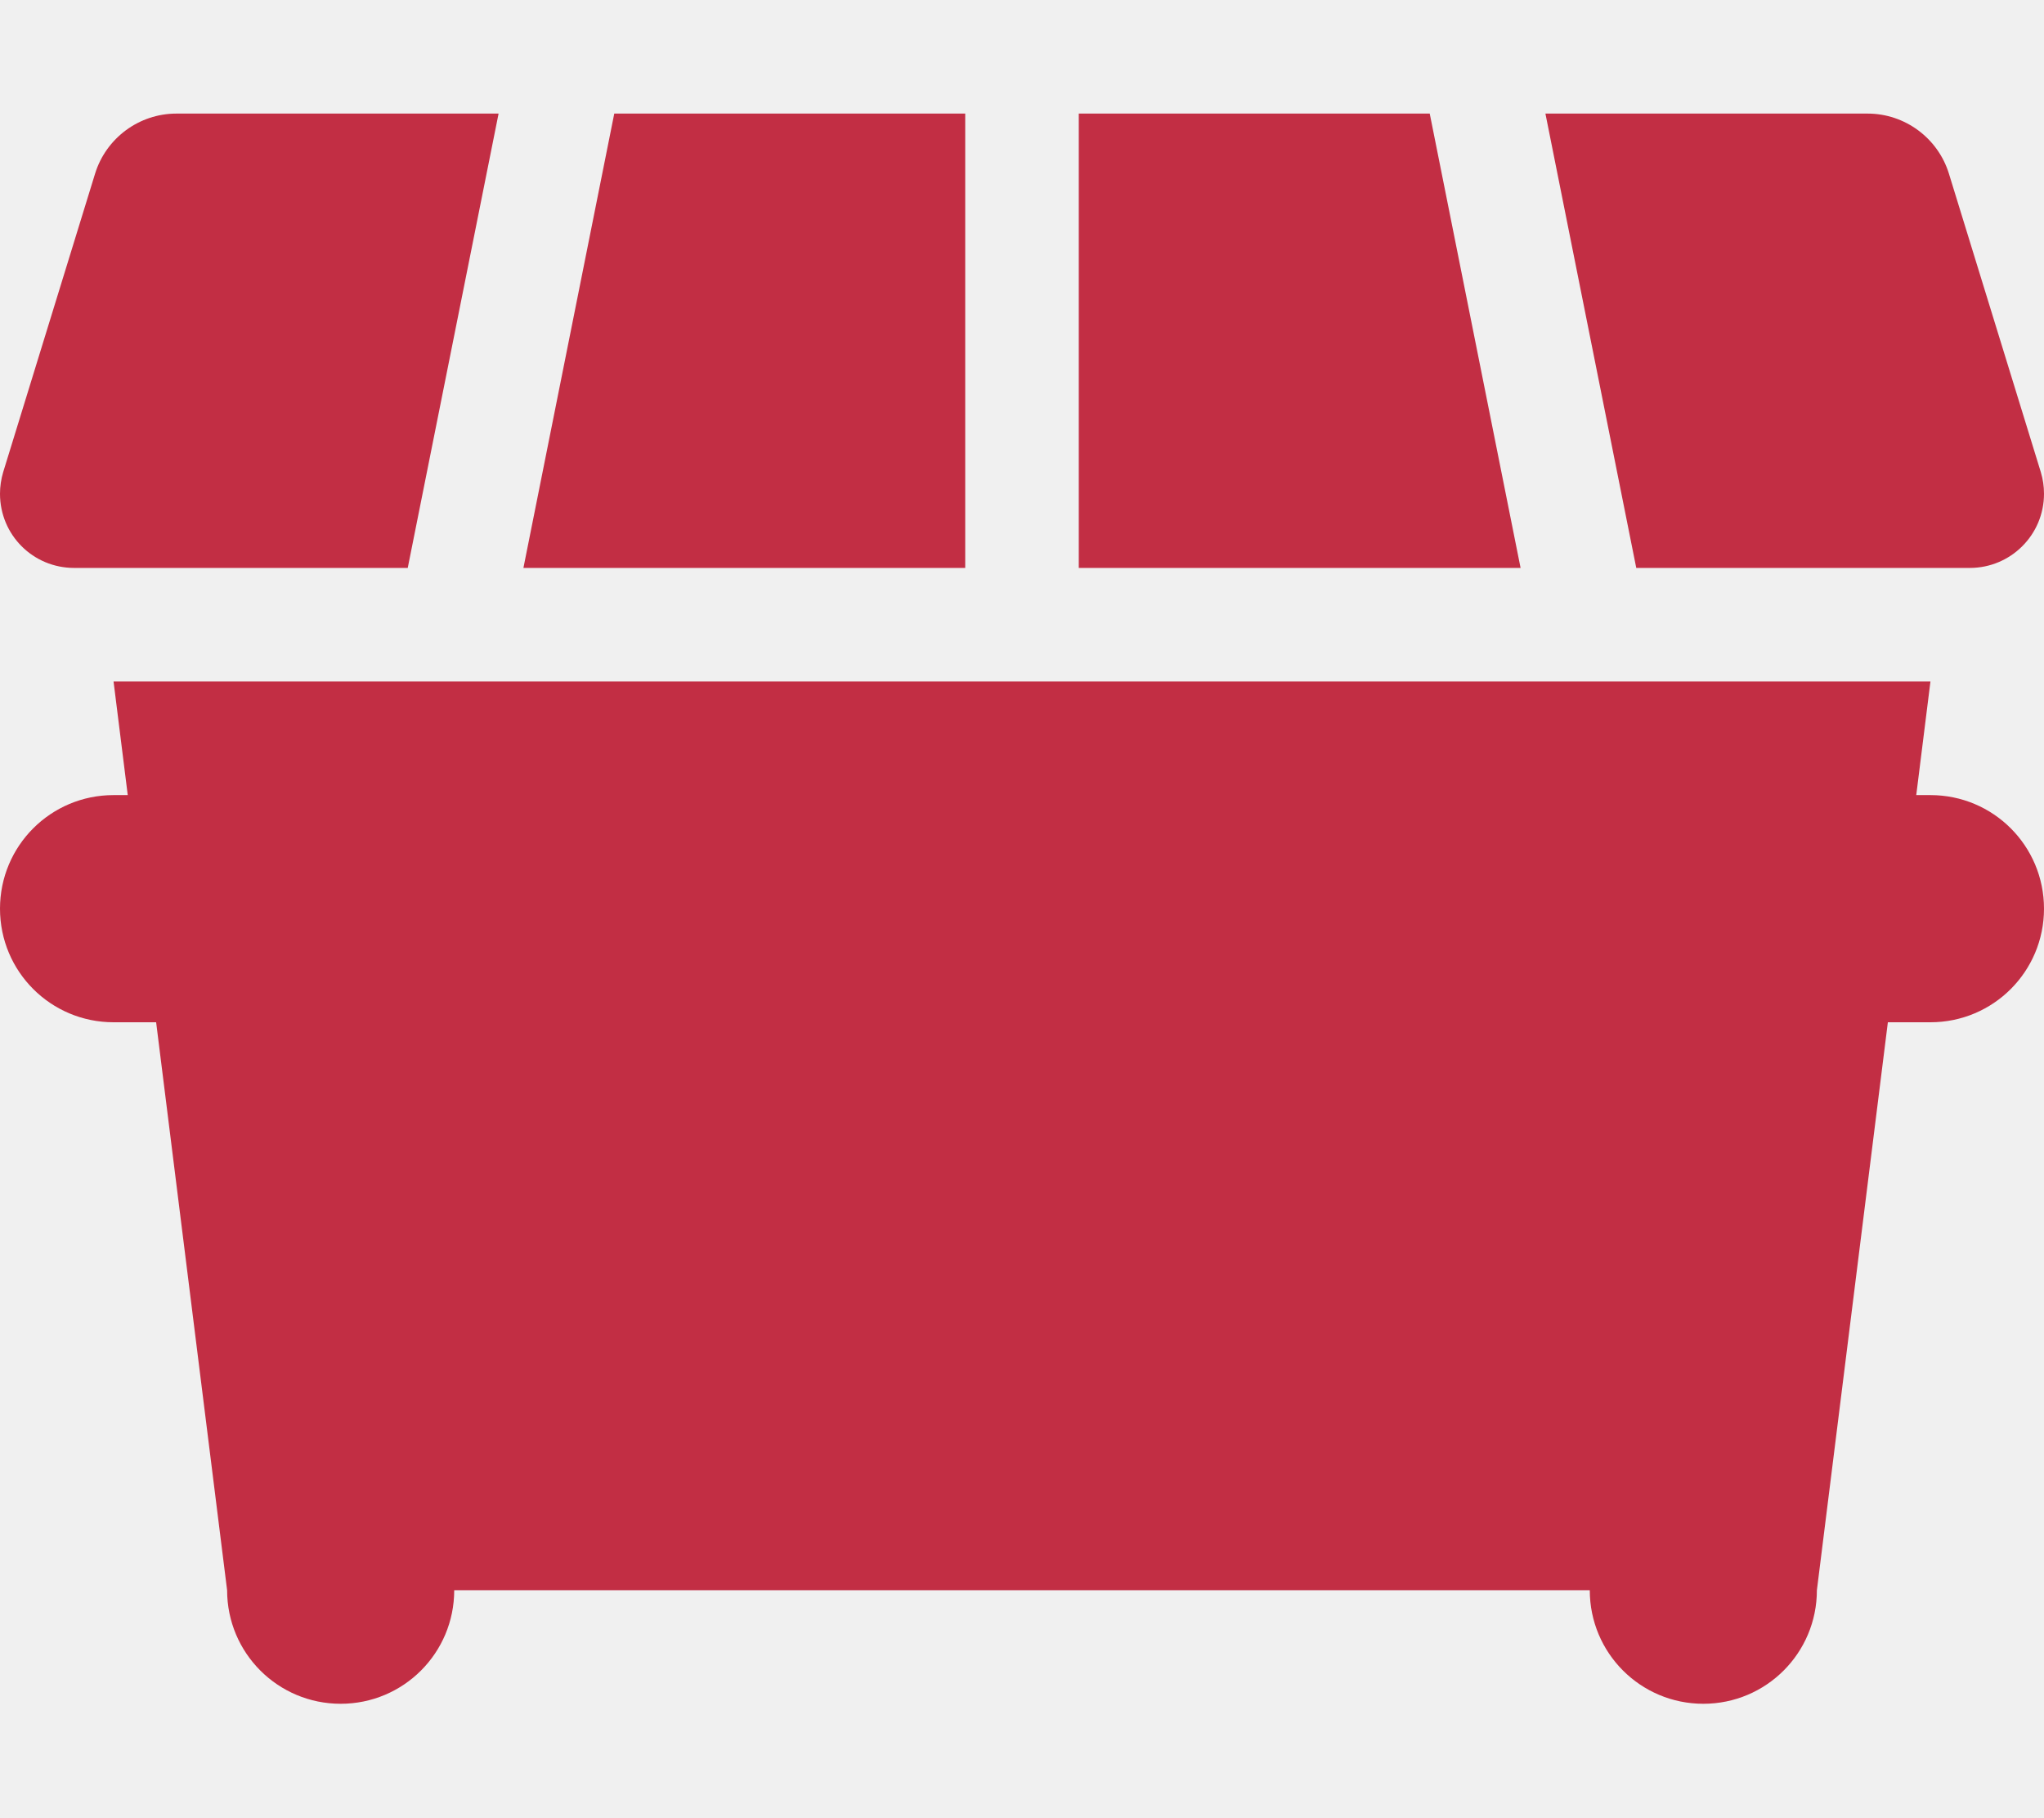
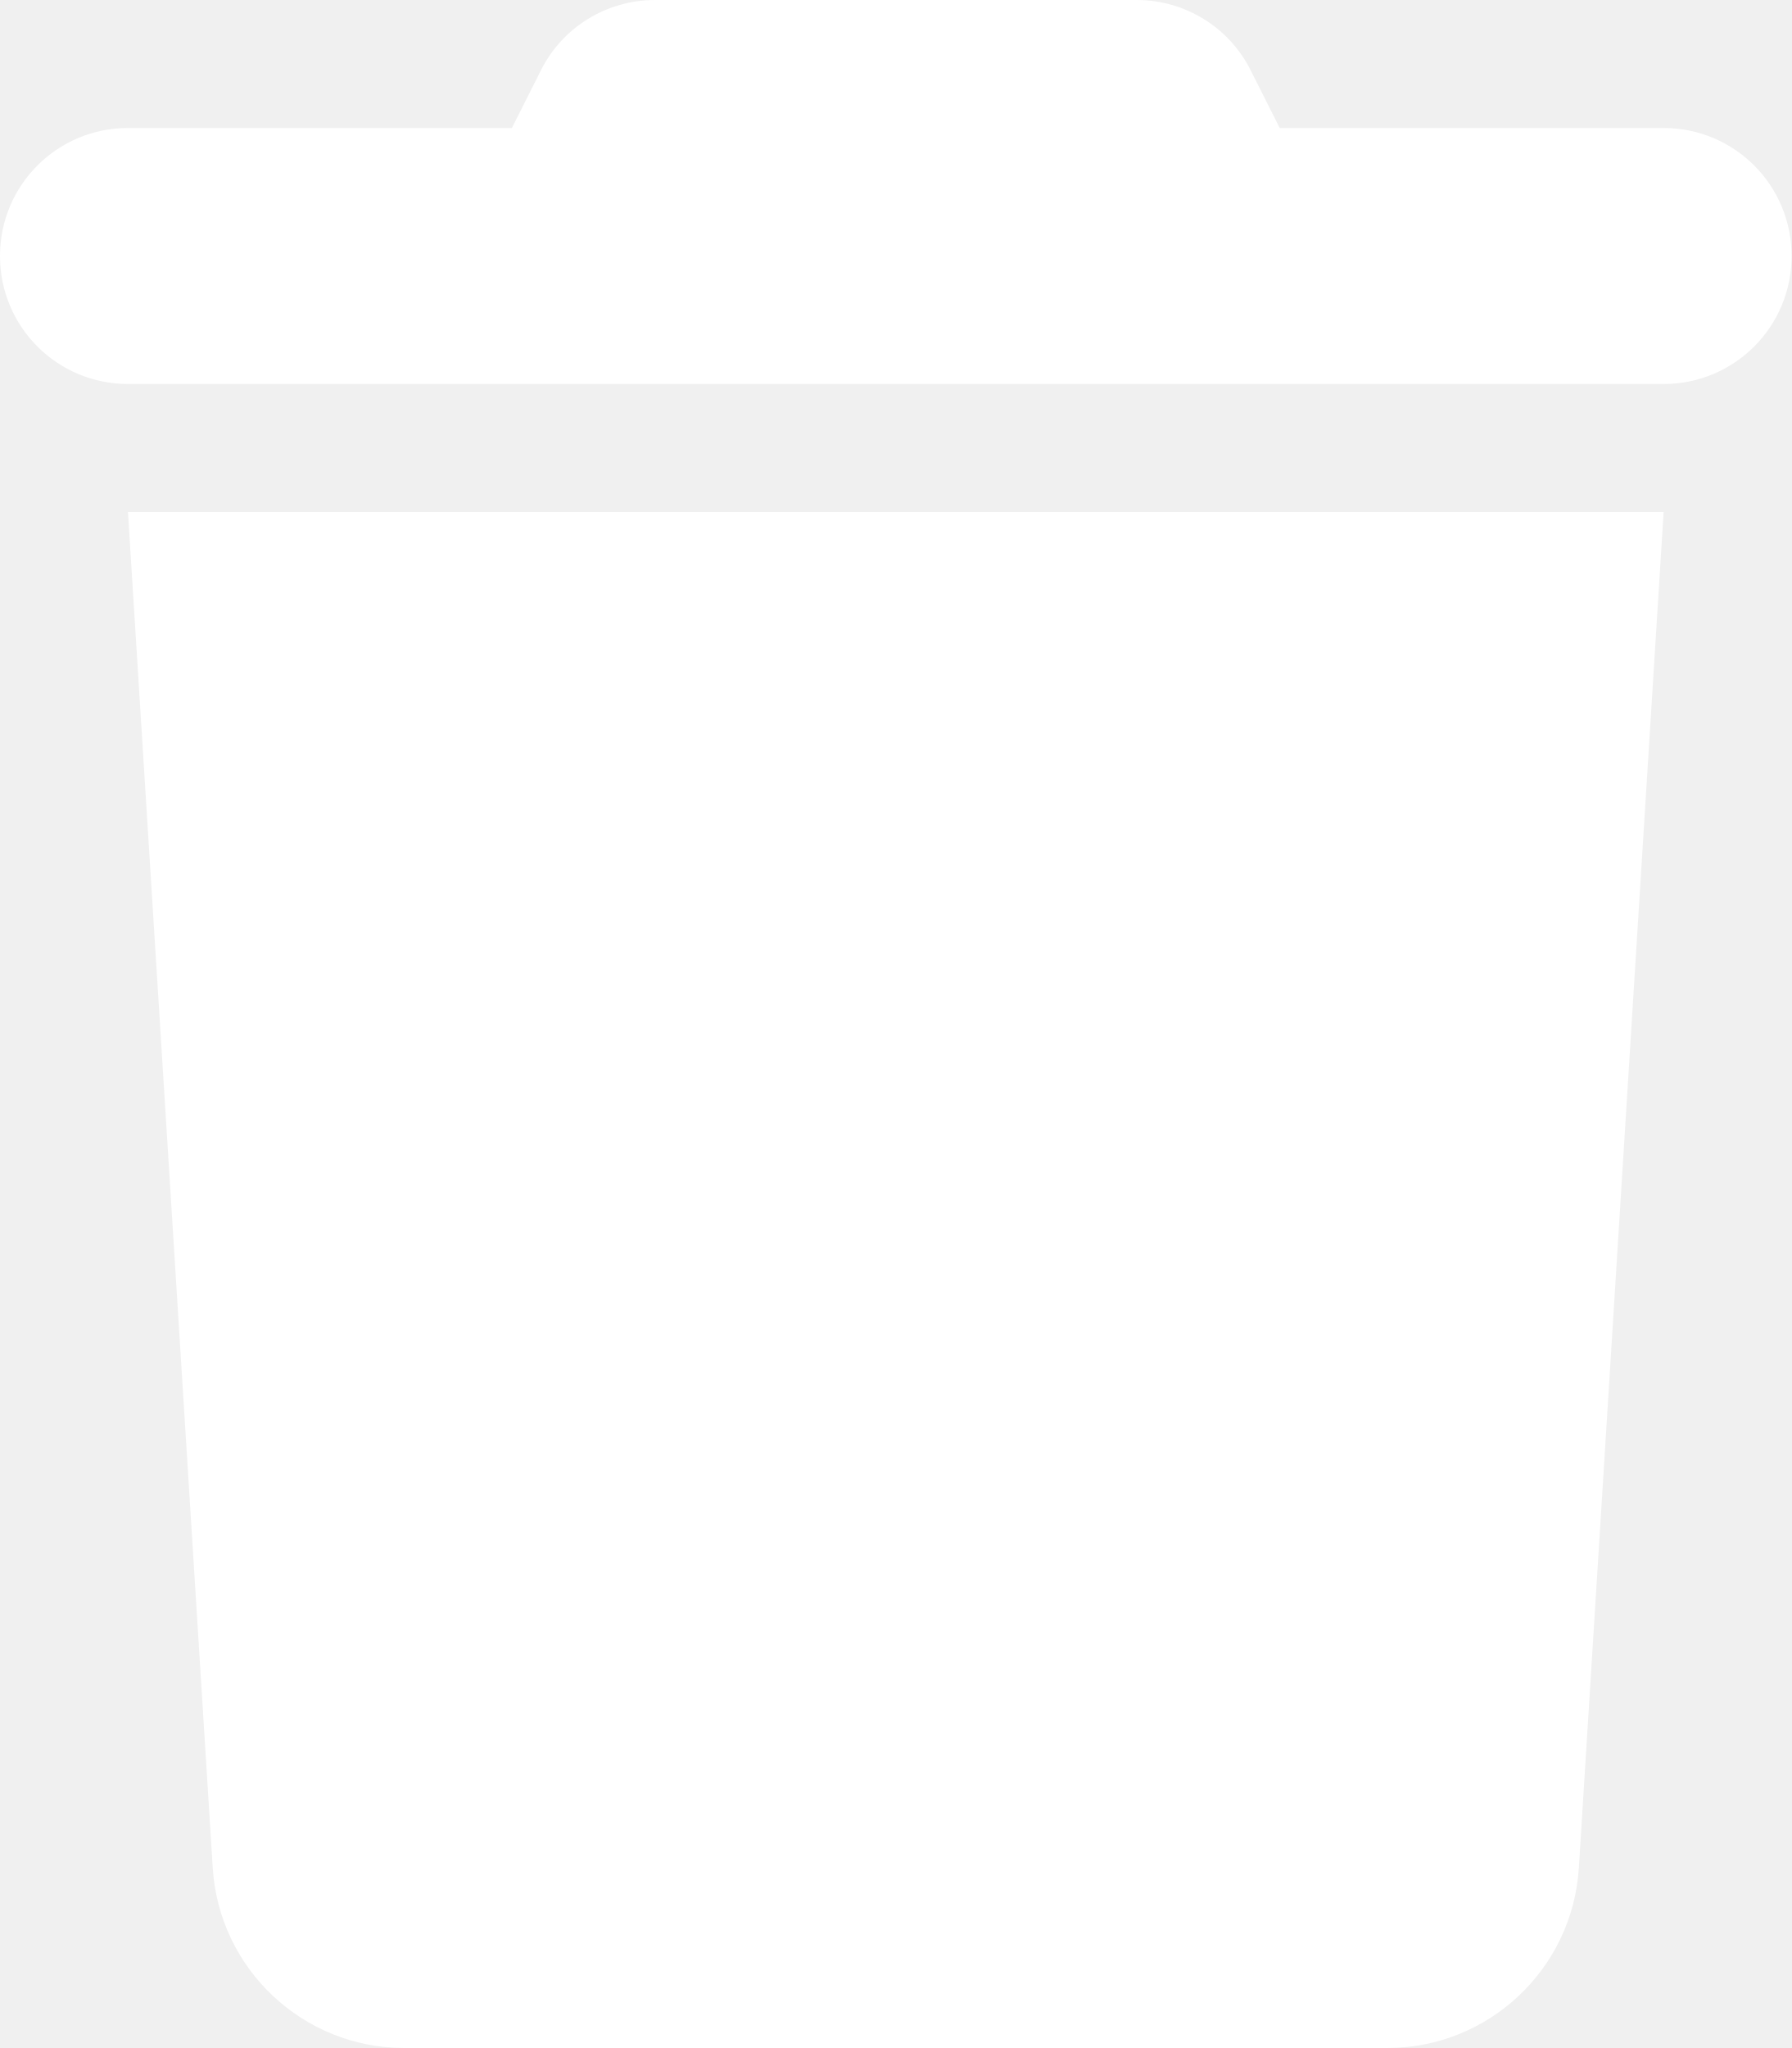
- <svg xmlns="http://www.w3.org/2000/svg" viewBox="0 0 576 512">
-   <path fill="#c22e44" d="M49.7 32c-10.5 0-19.8 6.9-22.9 16.9L.9 133c-.6 2-.9 4.1-.9 6.1C0 150.7 9.3 160 20.9 160h94L140.5 32H49.7zM272 160V32H173.1L147.5 160H272zm32 0H428.5L402.9 32H304V160zm157.1 0h94c11.5 0 20.9-9.3 20.9-20.9c0-2.1-.3-4.1-.9-6.1L549.2 48.9C546.1 38.9 536.8 32 526.3 32H435.5l25.6 128zM32 192l4 32H32c-17.7 0-32 14.3-32 32s14.3 32 32 32H44L64 448c0 17.7 14.3 32 32 32s32-14.3 32-32H448c0 17.7 14.3 32 32 32s32-14.3 32-32l20-160h12c17.7 0 32-14.3 32-32s-14.3-32-32-32h-4l4-32H32z" />
+ <svg xmlns="http://www.w3.org/2000/svg" viewBox="0 0 448 512">
+   <path fill="#ffffff" d="M135.2 17.7L128 32H32C14.3 32 0 46.3 0 64S14.3 96 32 96H416c17.7 0 32-14.3 32-32s-14.3-32-32-32H320l-7.2-14.3C307.4 6.8 296.3 0 284.2 0H163.8c-12.1 0-23.2 6.8-28.6 17.7zM416 128H32L53.2 467c1.6 25.3 22.6 45 47.9 45H346.9c25.3 0 46.3-19.7 47.9-45L416 128z" />
</svg>
